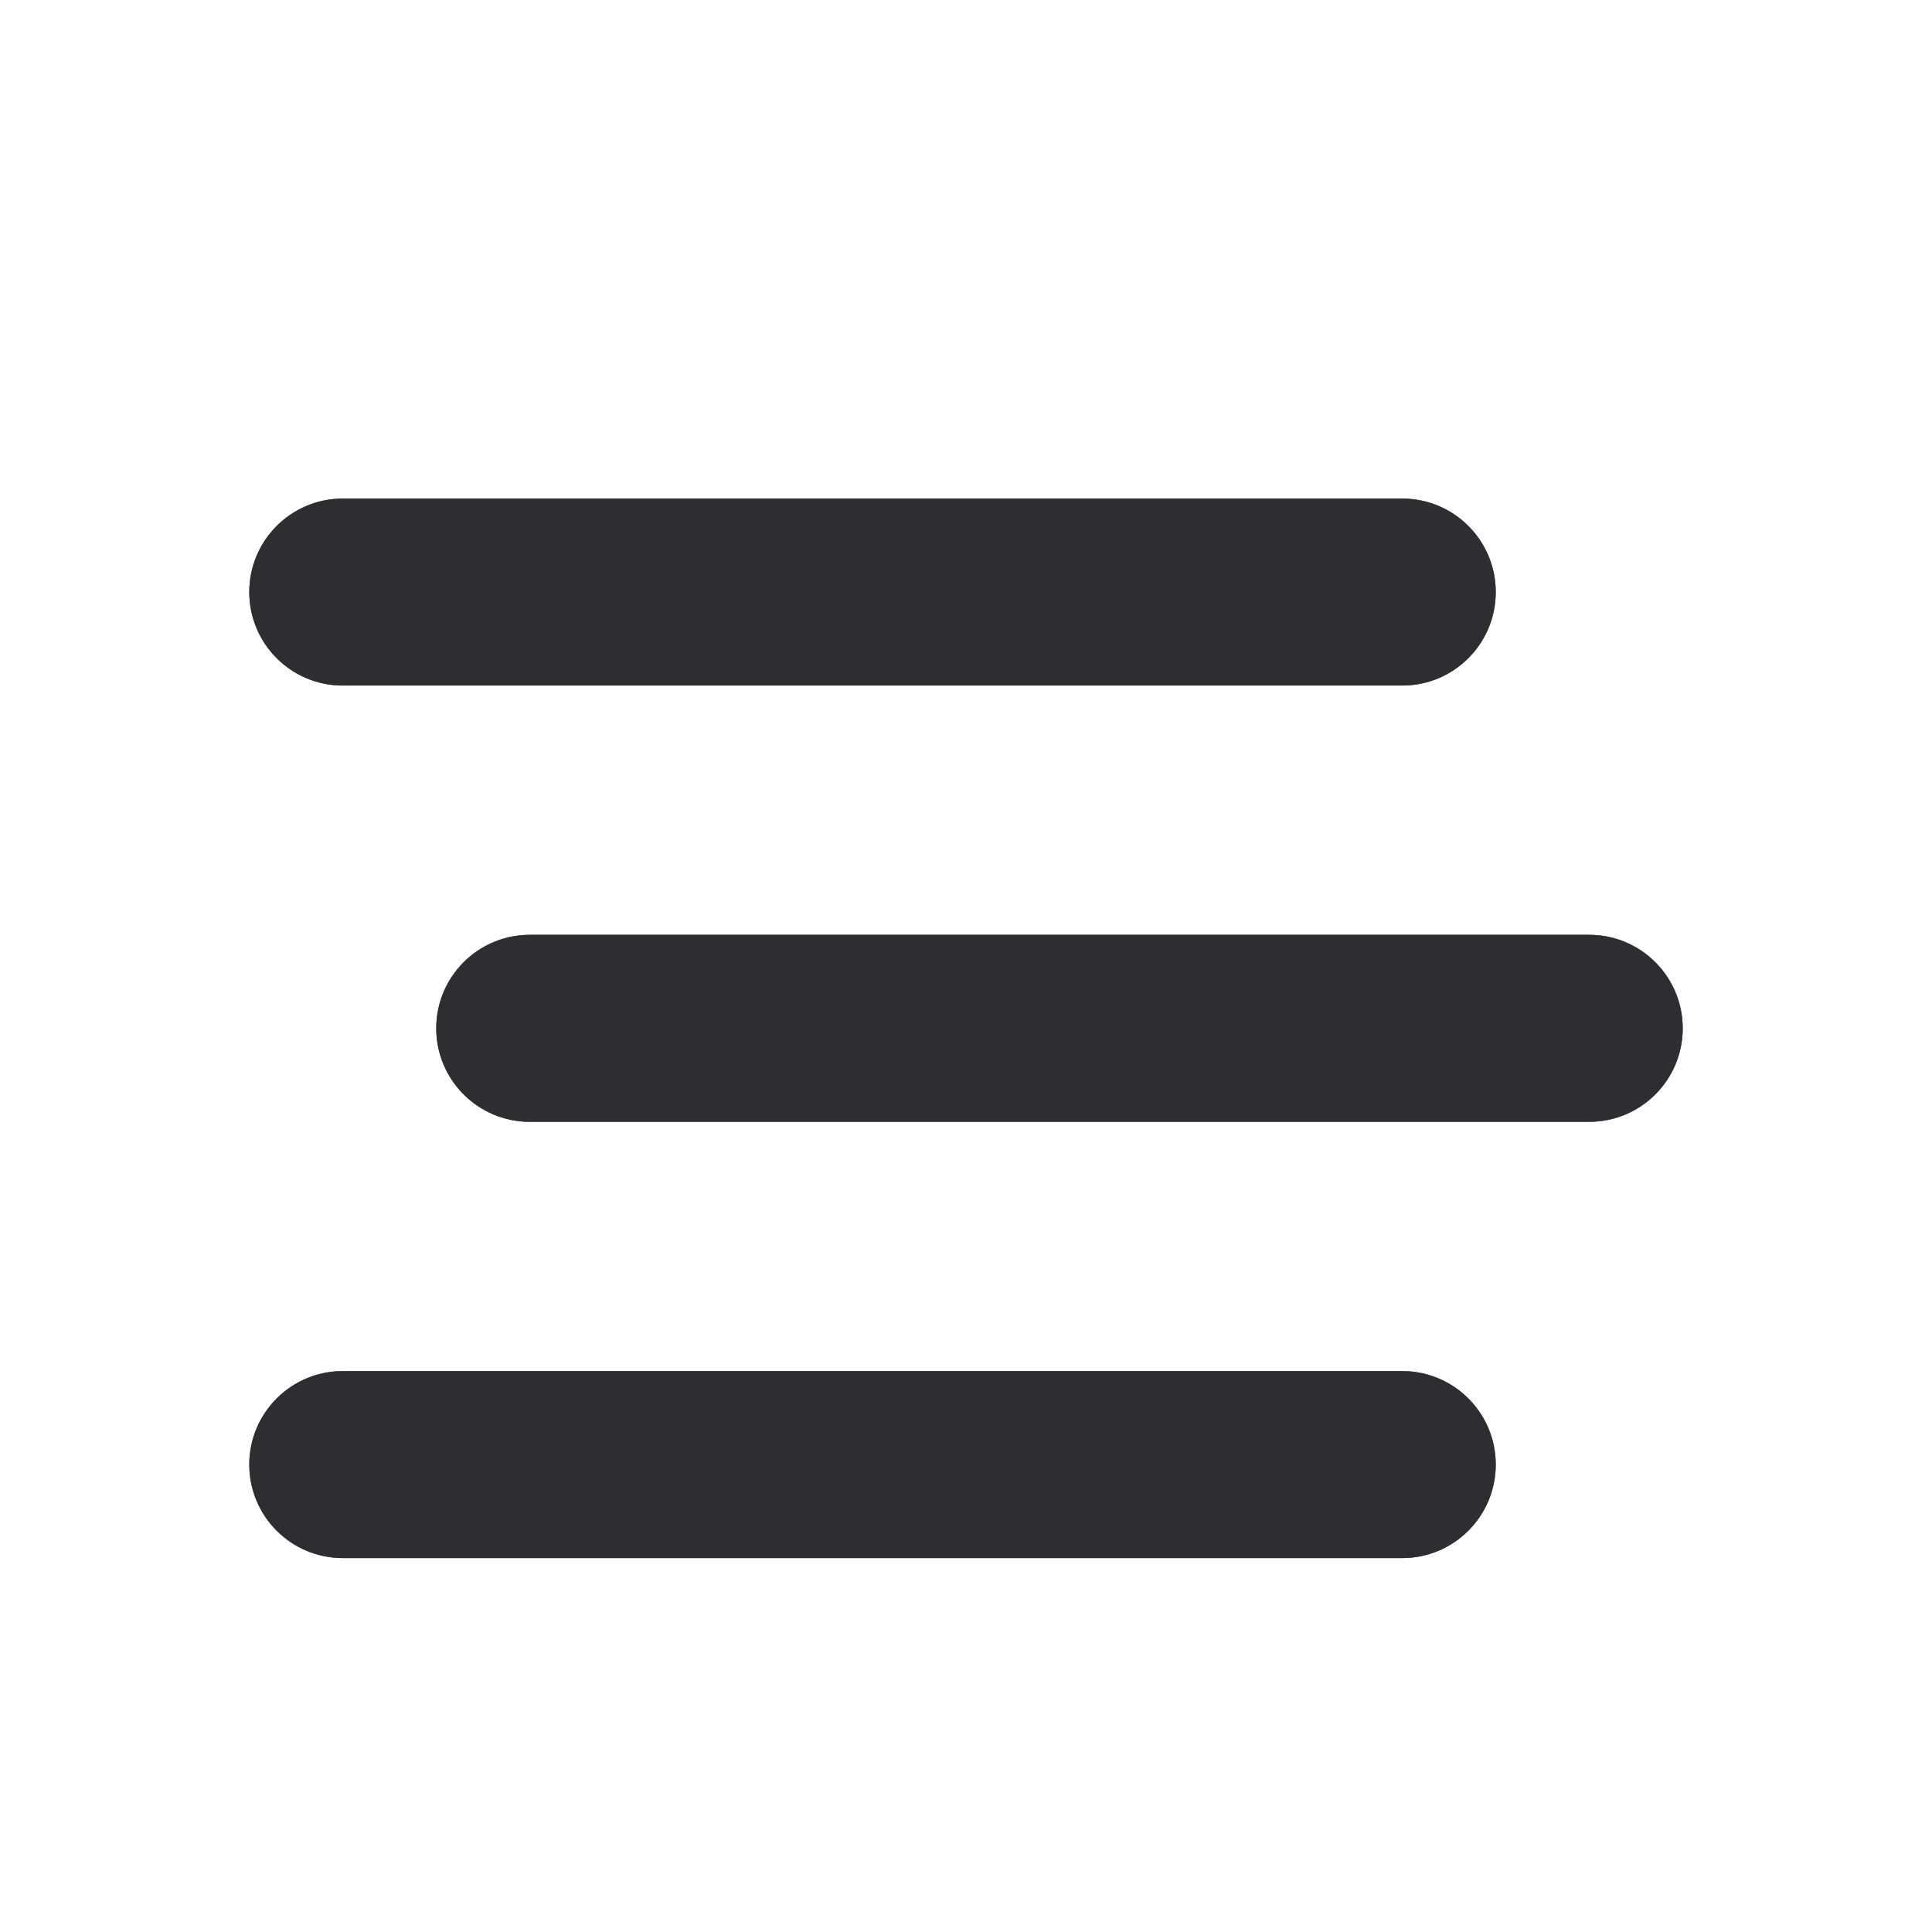
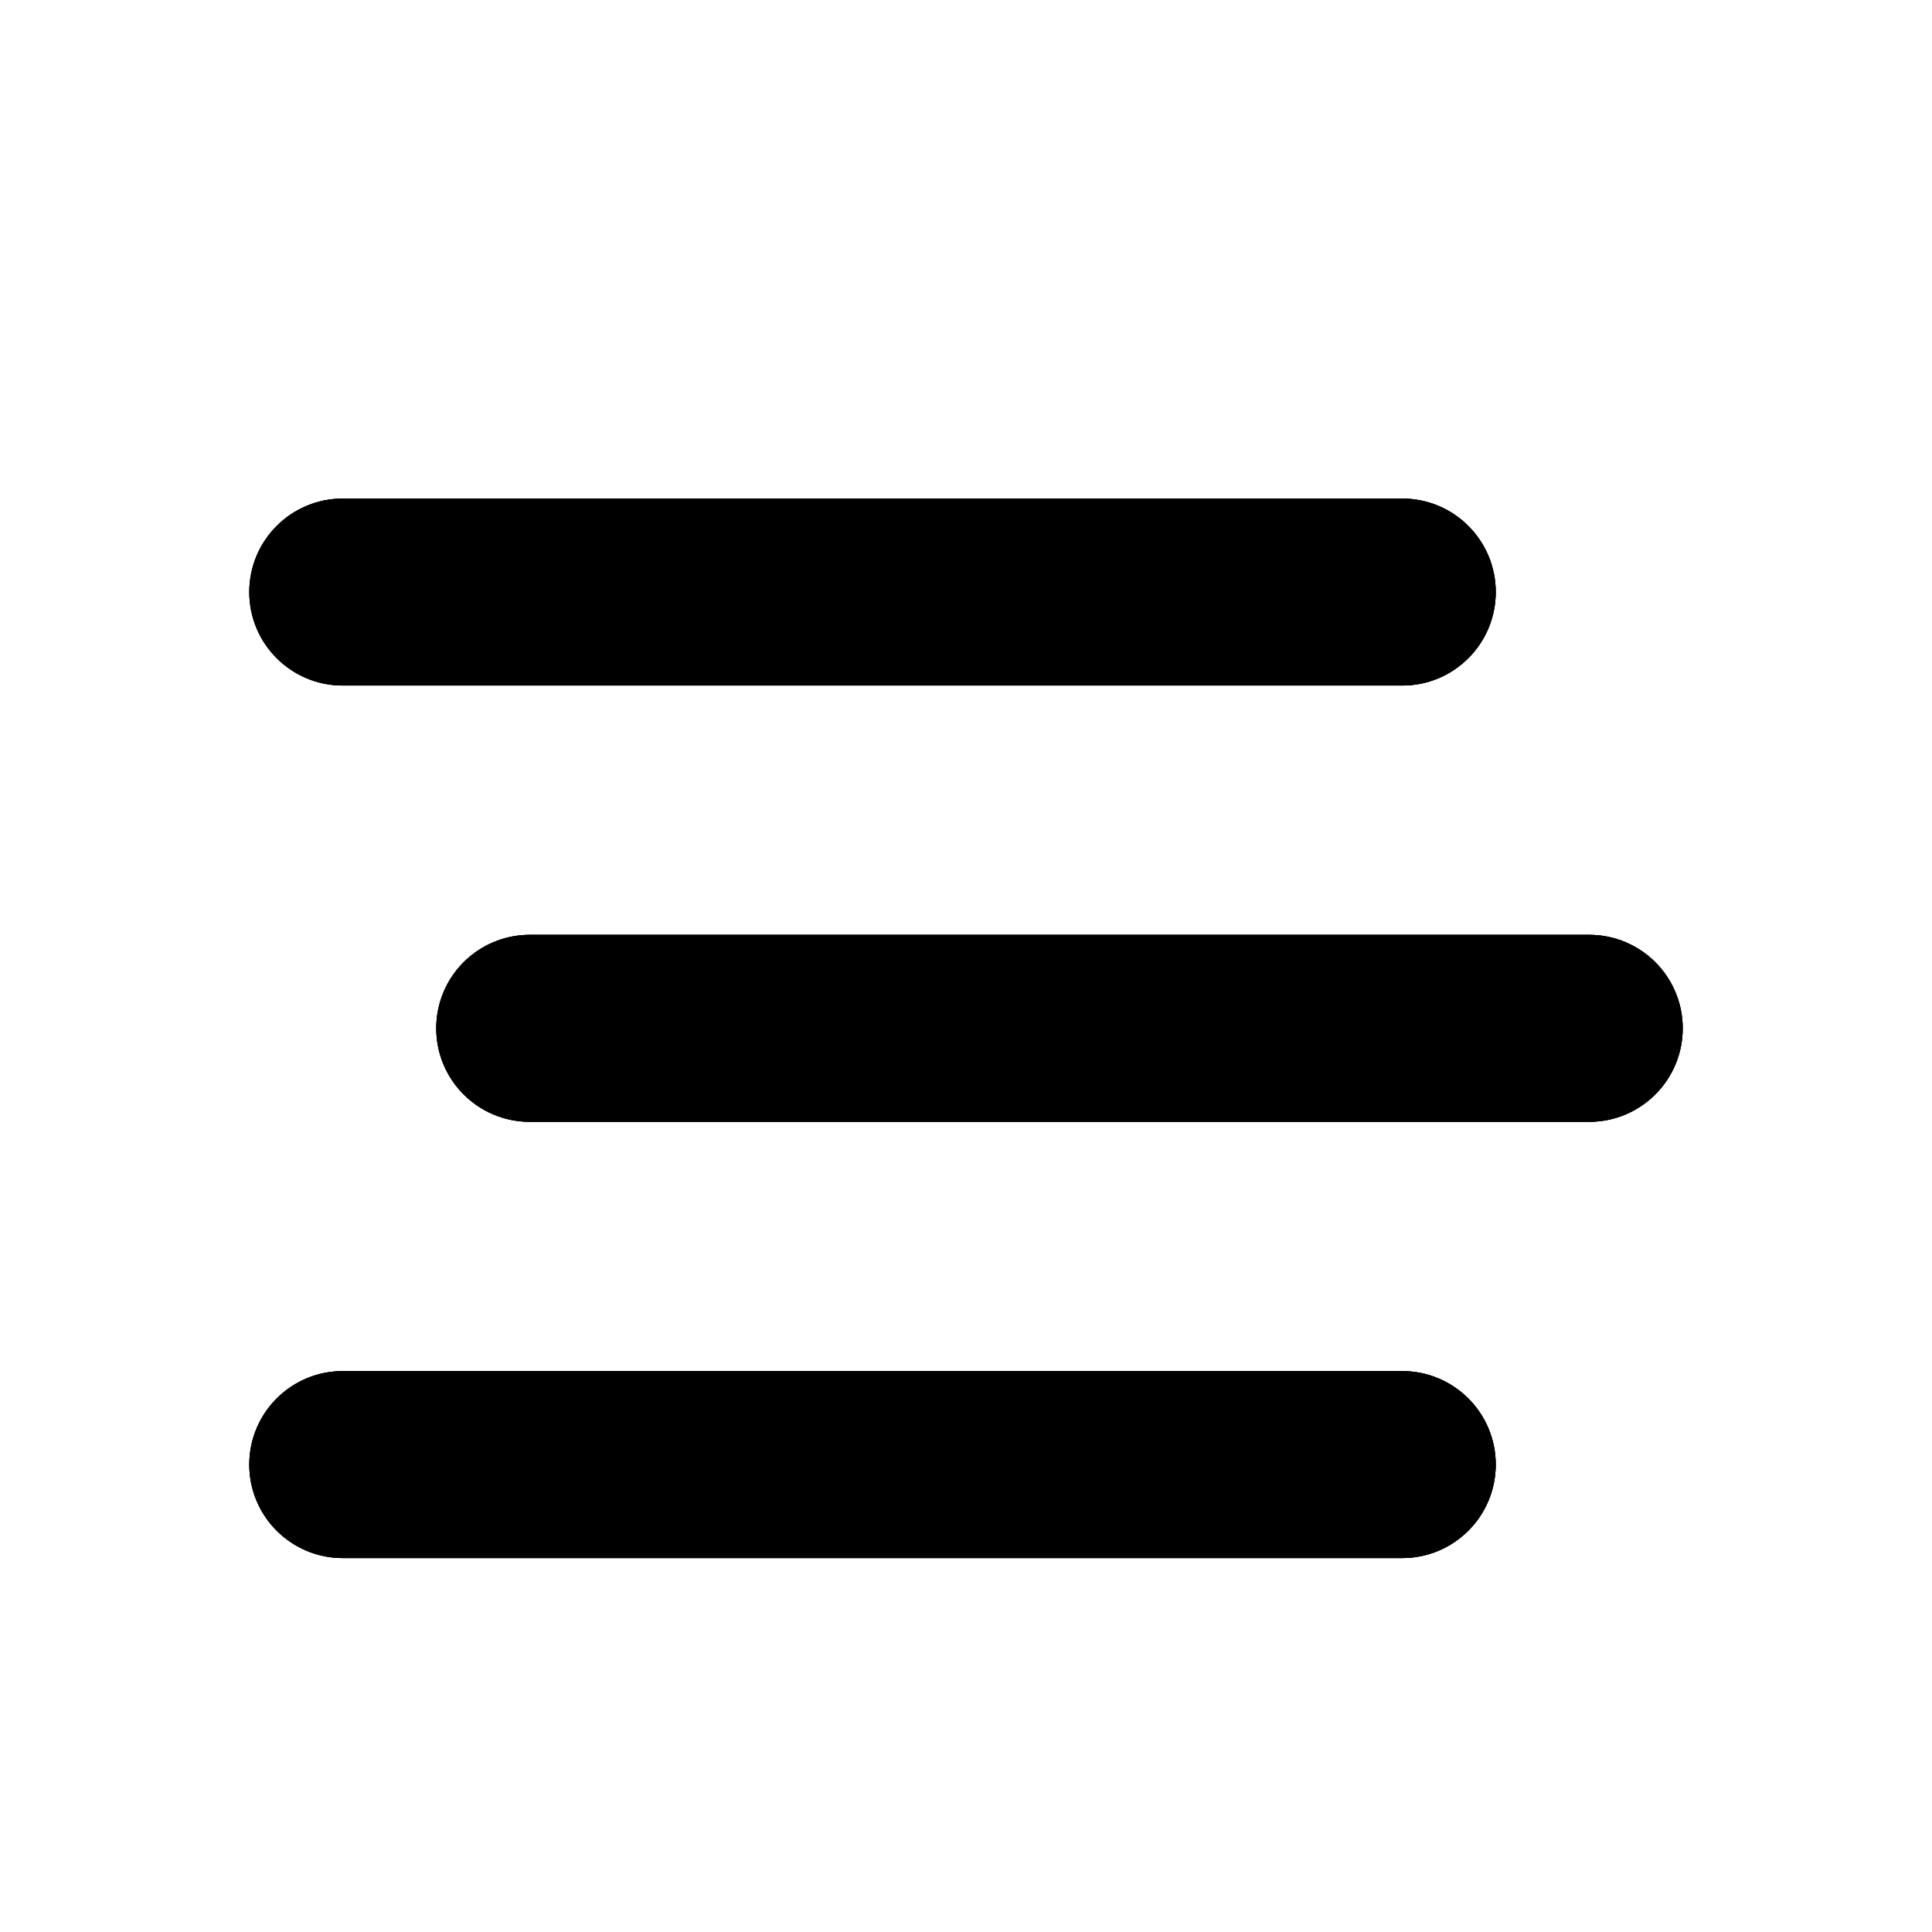
<svg xmlns="http://www.w3.org/2000/svg" width="31" height="31" viewBox="0 0 31 31" fill="none">
-   <rect x="7" y="15" width="20" height="3" rx="1.5" fill="#808080" />
-   <rect x="7" y="15" width="20" height="3" rx="1.5" fill="#808080" />
-   <rect x="7" y="15" width="20" height="3" rx="1.5" fill="#2D2E32" />
-   <rect x="4" y="8" width="20" height="3" rx="1.5" fill="#808080" />
-   <rect x="4" y="8" width="20" height="3" rx="1.5" fill="#808080" />
-   <rect x="4" y="8" width="20" height="3" rx="1.5" fill="#2D2E32" />
-   <rect x="4" y="22" width="20" height="3" rx="1.5" fill="#808080" />
-   <rect x="4" y="22" width="20" height="3" rx="1.5" fill="#808080" />
-   <rect x="4" y="22" width="20" height="3" rx="1.5" fill="#2D2E32" />
+   <rect x="7" y="15" width="20" height="3" rx="1.5" fill="black" />
+   <rect x="7" y="15" width="20" height="3" rx="1.5" fill="black" />
+   <rect x="7" y="15" width="20" height="3" rx="1.5" fill="black" />
+   <rect x="4" y="8" width="20" height="3" rx="1.5" fill="black" />
+   <rect x="4" y="8" width="20" height="3" rx="1.5" fill="black" />
+   <rect x="4" y="8" width="20" height="3" rx="1.5" fill="black" />
+   <rect x="4" y="22" width="20" height="3" rx="1.5" fill="black" />
+   <rect x="4" y="22" width="20" height="3" rx="1.5" fill="black" />
+   <rect x="4" y="22" width="20" height="3" rx="1.5" fill="black" />
</svg>
